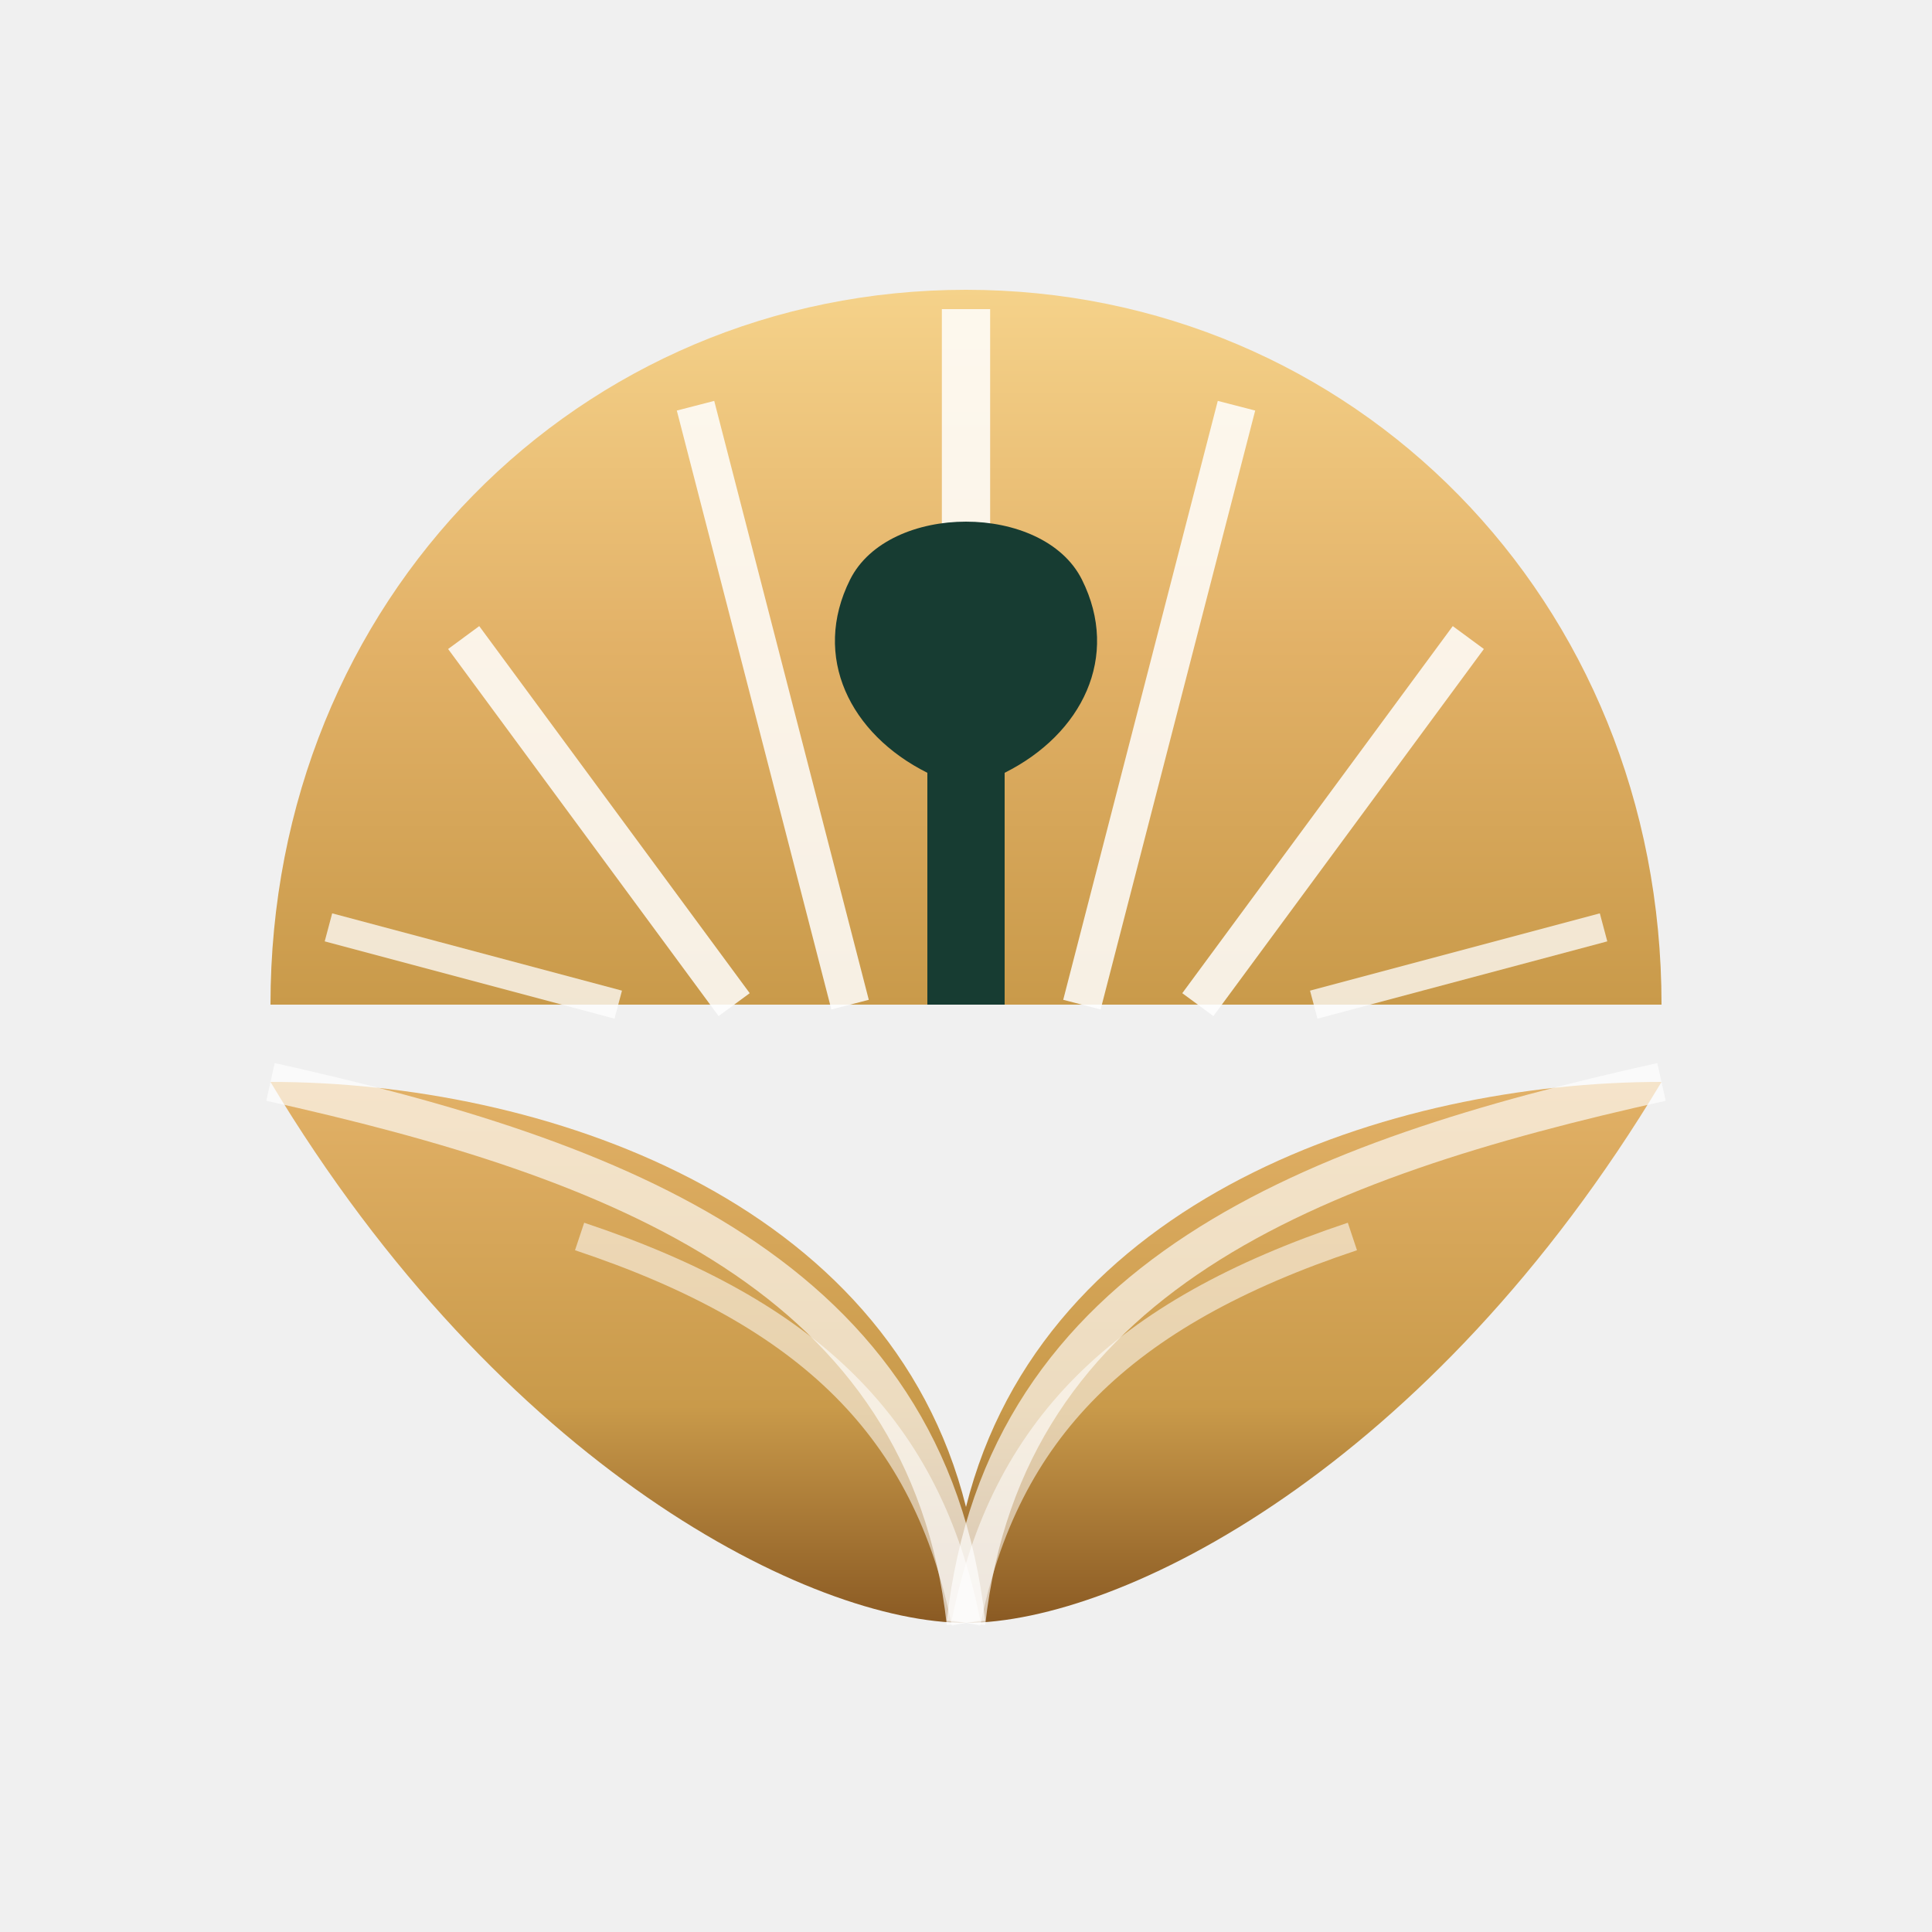
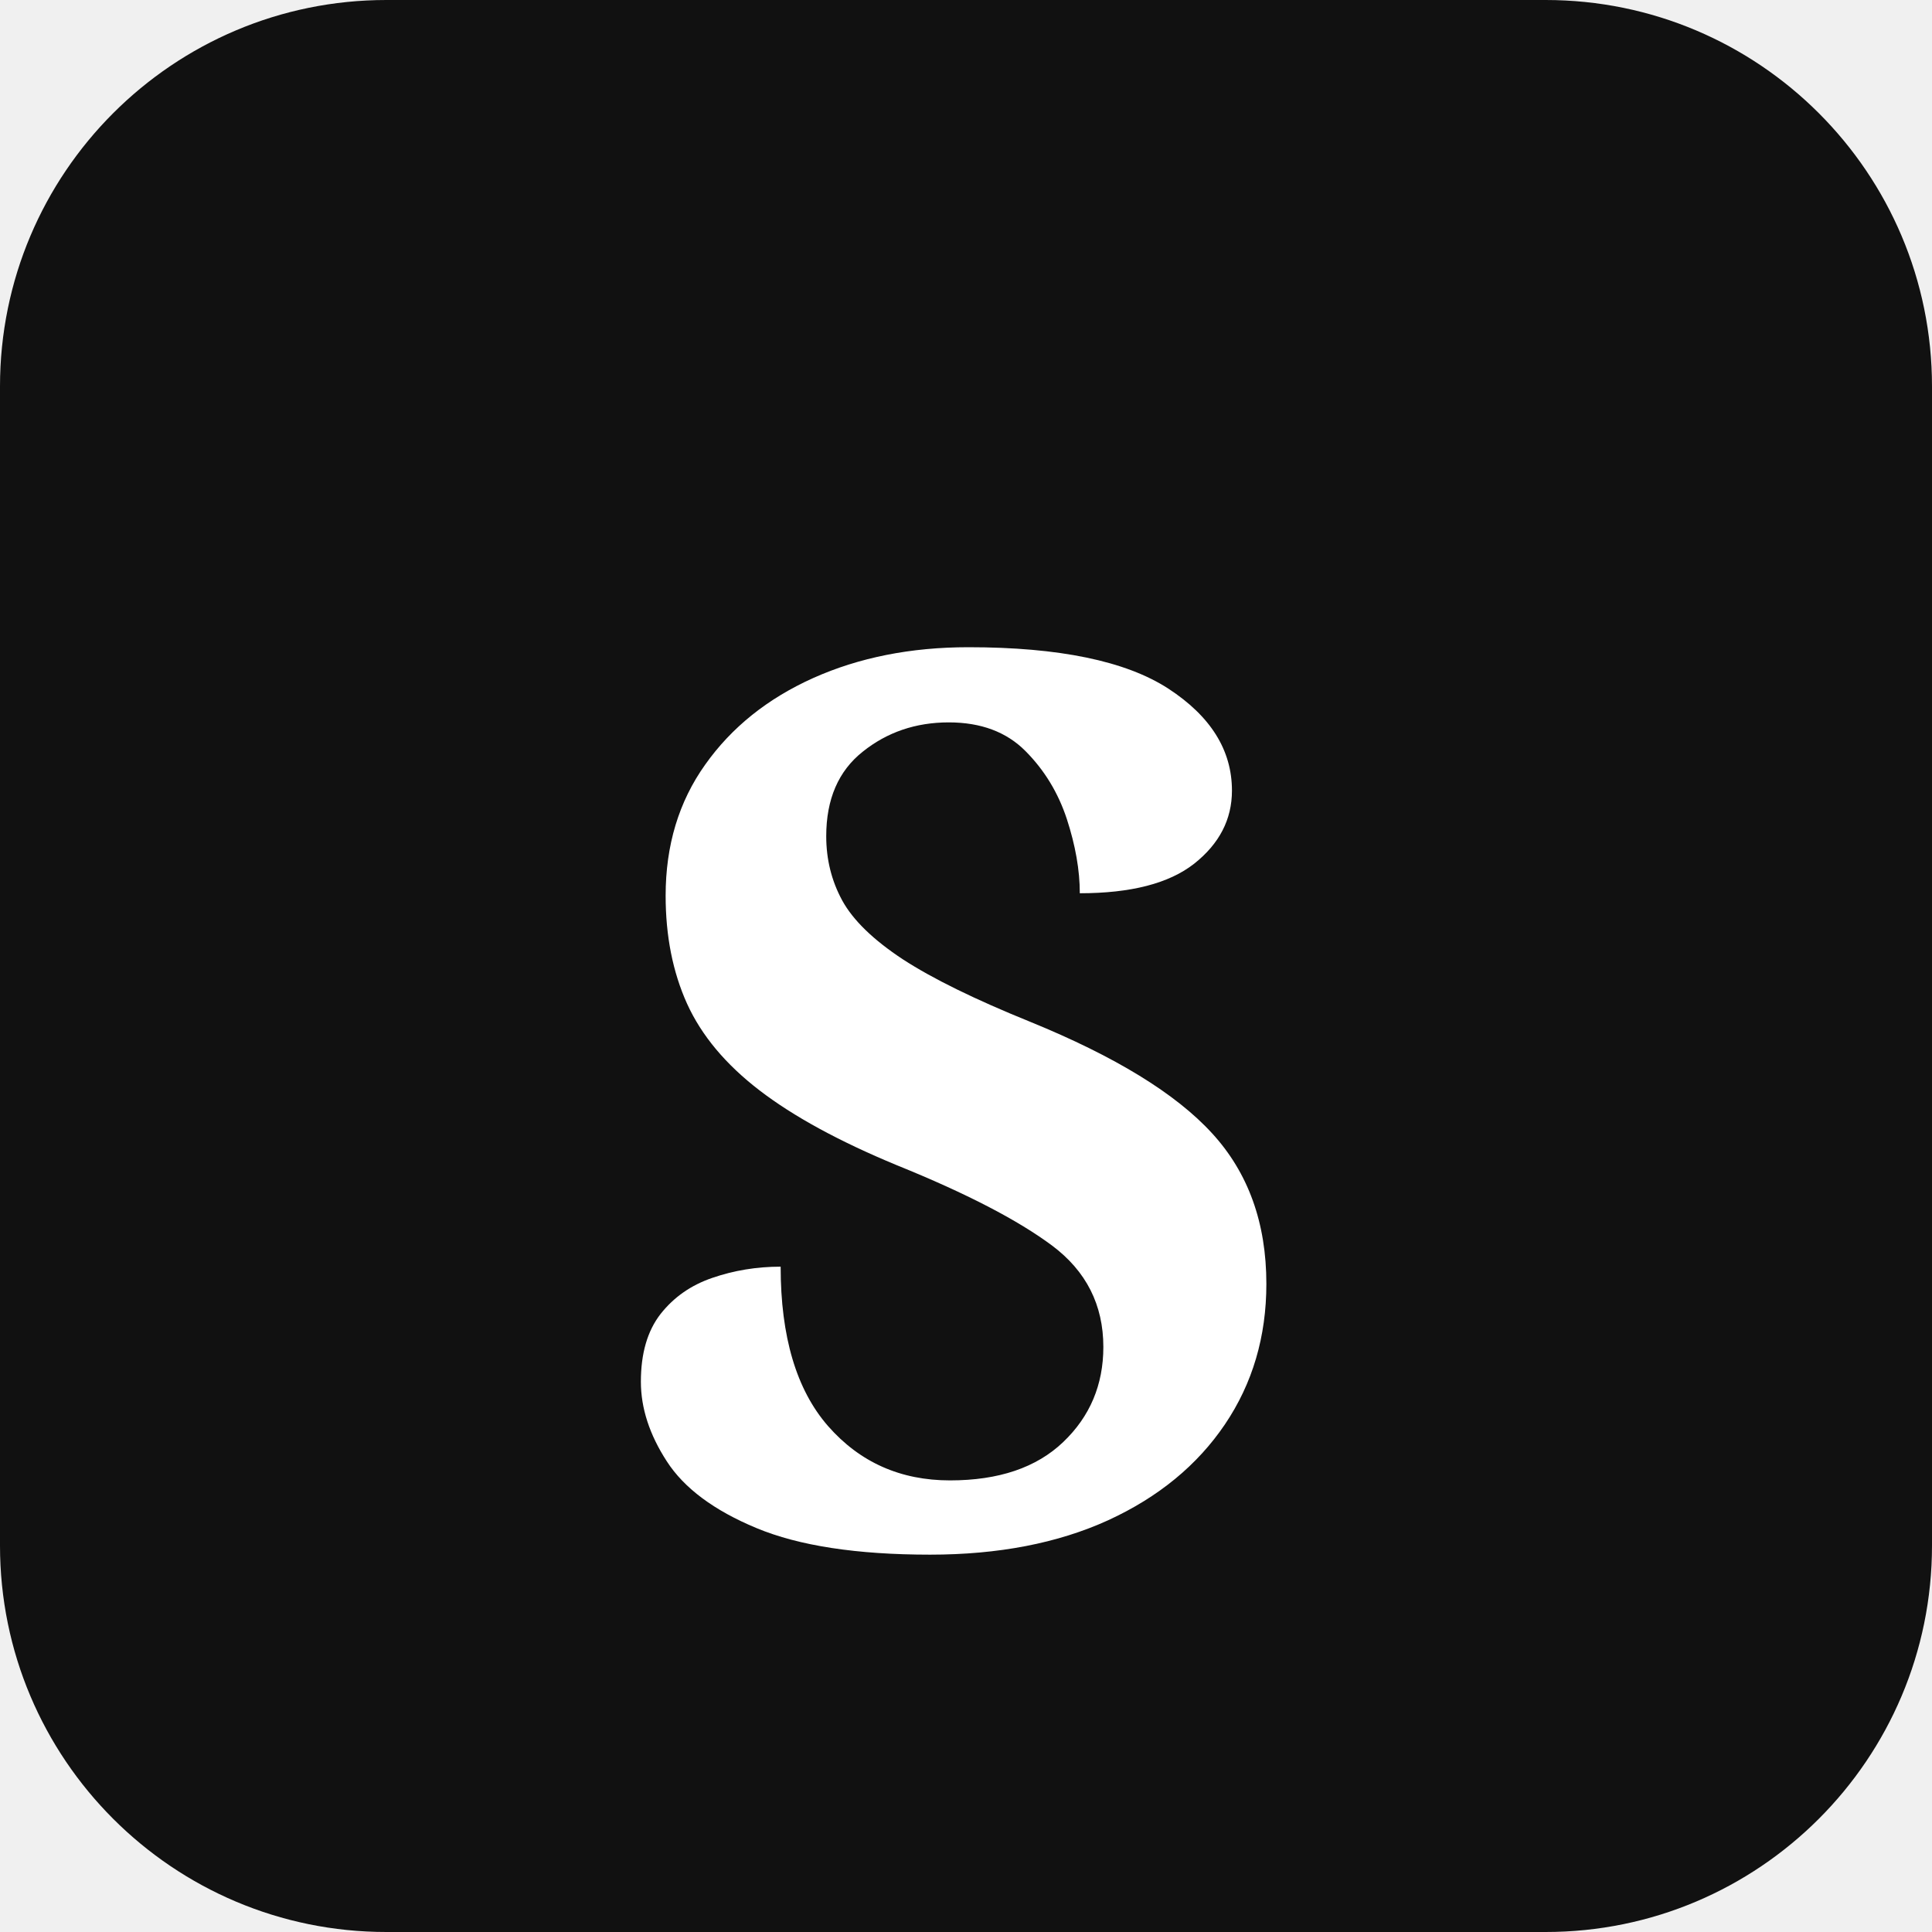
<svg xmlns="http://www.w3.org/2000/svg" viewBox="0 0 100 100" fill="none">
-   <path d="M50 15 C30 15 14 31 14 52 L86 52 C86 31 70 15 50 15 Z" fill="url(#goldSunGrad)" />
-   <path d="M50 16 L50 52" stroke="#FFFFFF" stroke-width="2.5" stroke-opacity="0.85" />
-   <path d="M36 21 L44 52" stroke="#FFFFFF" stroke-width="2" stroke-opacity="0.85" />
-   <path d="M64 21 L56 52" stroke="#FFFFFF" stroke-width="2" stroke-opacity="0.85" />
-   <path d="M24 33 L38 52" stroke="#FFFFFF" stroke-width="2" stroke-opacity="0.85" />
-   <path d="M76 33 L62 52" stroke="#FFFFFF" stroke-width="2" stroke-opacity="0.85" />
-   <path d="M17 48 L32 52" stroke="#FFFFFF" stroke-width="1.5" stroke-opacity="0.75" />
-   <path d="M83 48 L68 52" stroke="#FFFFFF" stroke-width="1.5" stroke-opacity="0.75" />
-   <path d="M48 52 L48 40 C44 38 42 34 44 30 C46 26 54 26 56 30 C58 34 56 38 52 40 L52 52 Z" fill="#173C32" />
-   <path d="M14 56 C28 56 46 62 50 78 C54 62 72 56 86 56 C74 76 58 84 50 84 C42 84 26 76 14 56 Z" fill="url(#goldBaseGrad)" />
-   <path d="M14 56 C32 60 48 66 50 84" stroke="#FFFFFF" stroke-width="2" stroke-opacity="0.65" />
-   <path d="M86 56 C68 60 52 66 50 84" stroke="#FFFFFF" stroke-width="2" stroke-opacity="0.65" />
-   <path d="M30 64 C42 68 48 74 50 84" stroke="#FFFFFF" stroke-width="1.5" stroke-opacity="0.55" />
-   <path d="M70 64 C58 68 52 74 50 84" stroke="#FFFFFF" stroke-width="1.5" stroke-opacity="0.55" />
-   <defs>
-     <linearGradient id="goldSunGrad" x1="50" y1="15" x2="50" y2="52" gradientUnits="userSpaceOnUse">
-       <stop stop-color="#F5D28A" />
-       <stop offset="0.5" stop-color="#E2B167" />
-       <stop offset="1" stop-color="#C99A4A" />
-     </linearGradient>
-     <linearGradient id="goldBaseGrad" x1="50" y1="56" x2="50" y2="84" gradientUnits="userSpaceOnUse">
-       <stop stop-color="#E2B167" />
-       <stop offset="0.6" stop-color="#C99A4A" />
-       <stop offset="1" stop-color="#8A5A23" />
-     </linearGradient>
-   </defs>
+   <rect width="100" height="100" rx="20" fill="#111111" />
+   <text x="50" y="55" text-anchor="middle" dominant-baseline="central" fill="#FFFFFF" font-family="'Playfair Display', 'Cormorant Garamond', 'Georgia', serif" font-size="64" font-weight="700" letter-spacing="-0.02em">S</text>
</svg>
